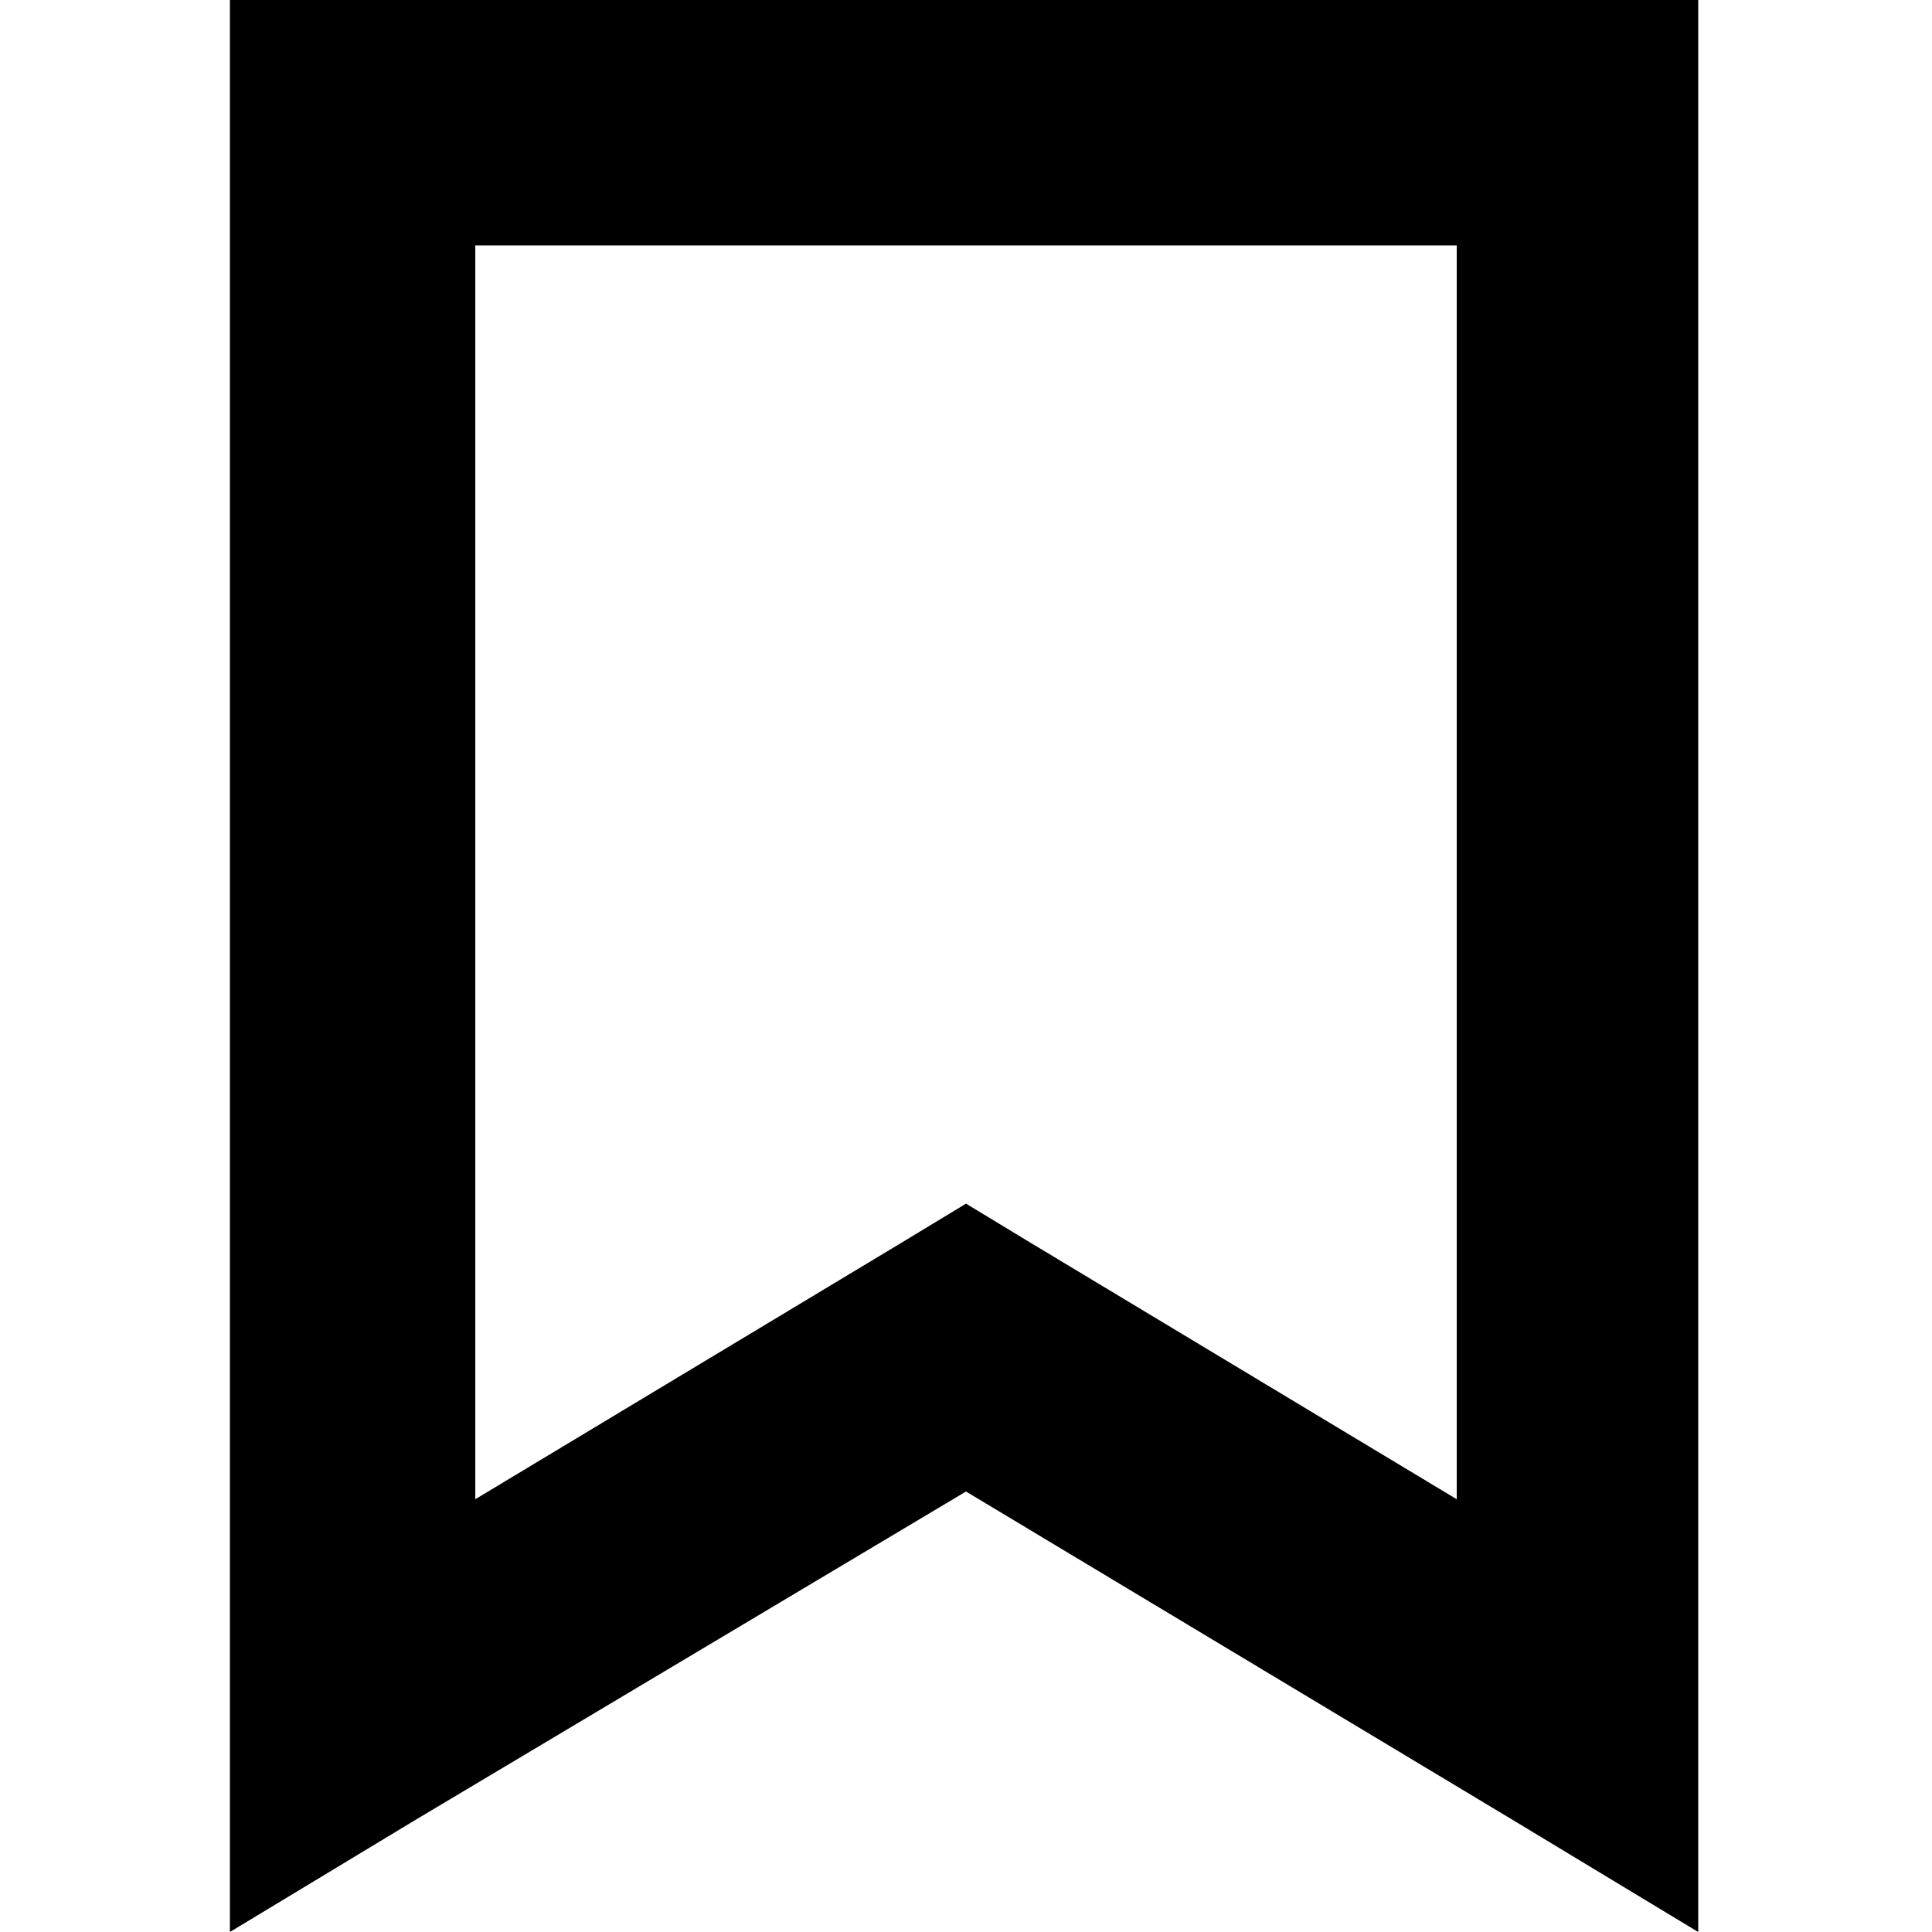
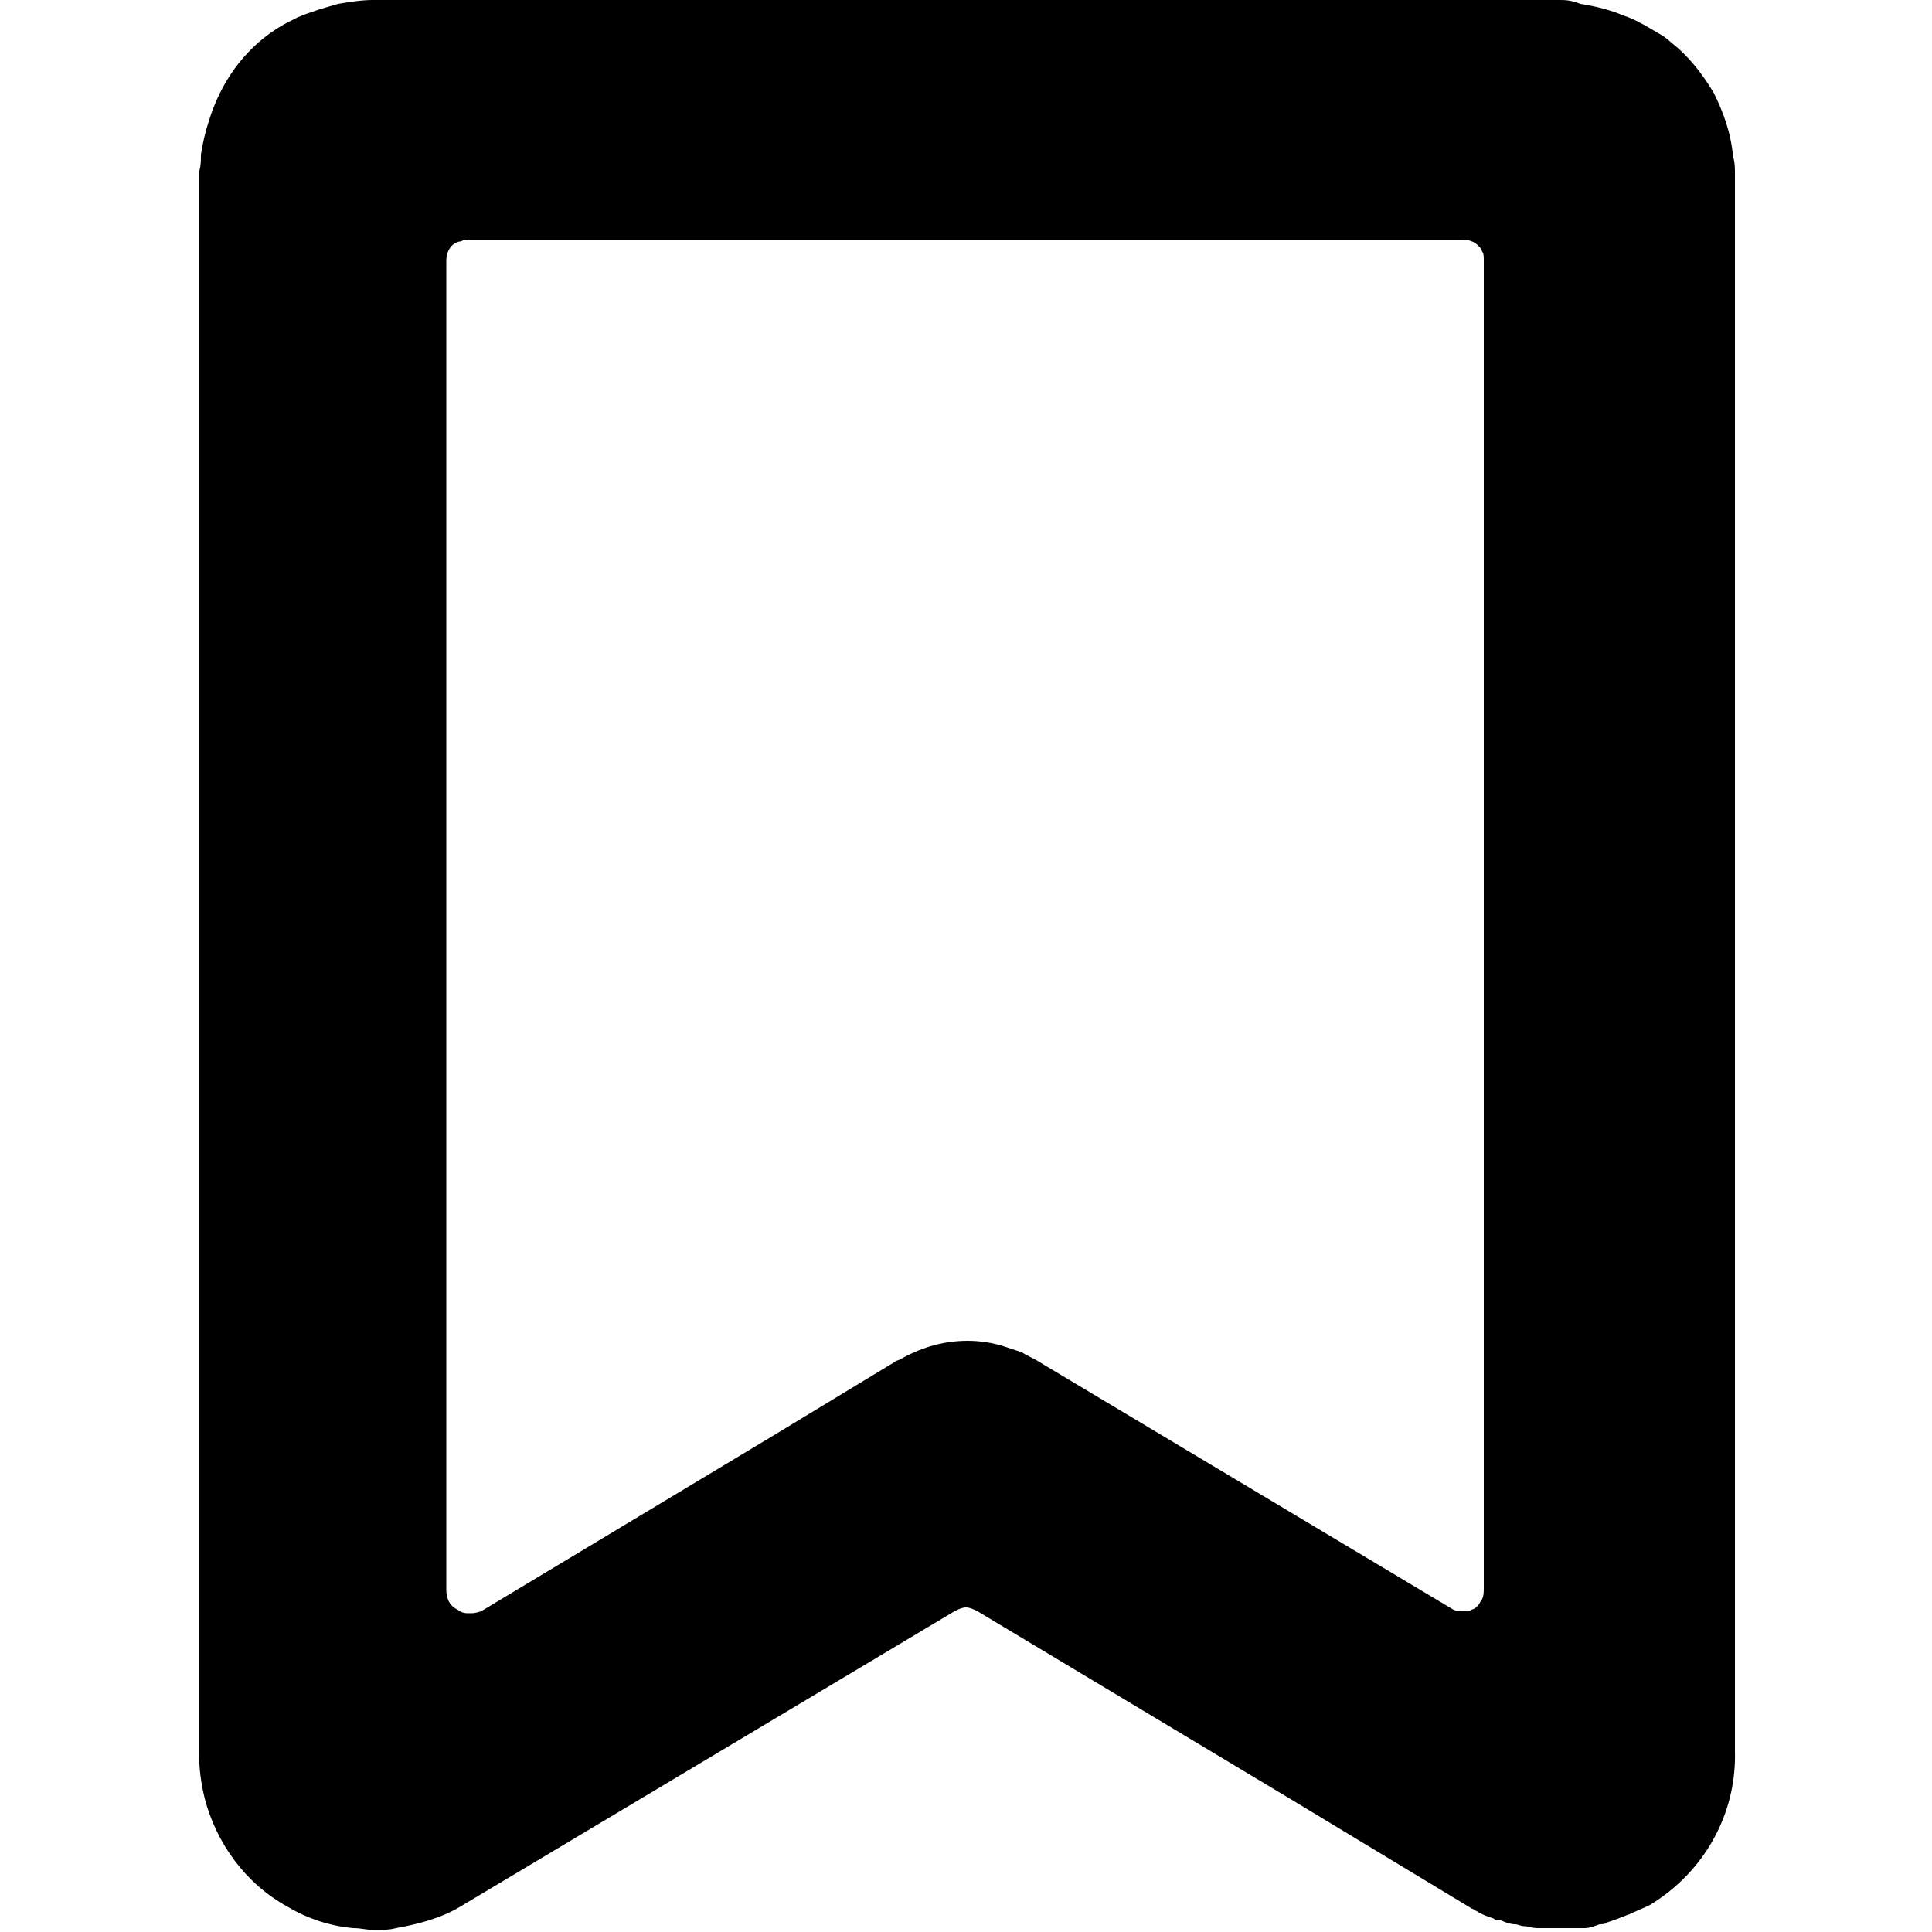
- <svg xmlns="http://www.w3.org/2000/svg" viewBox="0 0 100 100">
-   <path d="M11.9 0h76v100l-9.6-5.8-28.3-17-28.5 17-9.6 5.8V0zm12.7 12.7v64.9l22.1-13.3 3.3-2 3.3 2 22.1 13.3V12.7H24.6z" fill-rule="evenodd" clip-rule="evenodd" />
+ <svg xmlns="http://www.w3.org/2000/svg" xml:space="preserve" style="enable-background: new 0 0 100 100" viewBox="0 0 100 100">
+   <path d="m80.2 94.3-.4-.1s-.4-.1-.5-.2c-.1 0-.4-.2-.5-.2L53.3 78.5c-1-.6-2.2-.9-3.4-.9-1.2 0-2.4.3-3.4.9L20.9 93.9c-.3.2-.7.3-1.1.4H19c-.4-.1-.8-.2-1.2-.4l-.1-.1c-.8-.4-1.4-1.2-1.6-2.1-.1-.3-.1-.6-.1-.9V8.7c0-.2.1-.4.1-.6.2-.7.7-1.3 1.3-1.8.1 0 .2-.1.4-.2.3-.1.5-.2.8-.3.2 0 .4-.1.7-.1H80.9c.2 0 .4.1.6.1.1 0 .2.1.3.1.2.1.4.2.5.3.1.1.2.1.3.2.3.3.6.6.8 1 .2.4.3.8.4 1.2v82.2c0 1.2-.6 2.3-1.6 3-.1 0-.2.1-.3.1-.1 0-.1.1-.2.1s-.2.1-.3.1c-.1 0-.5.1-.5.1h-.5l-.2.1zm-7.8-6.1c1.1.6 2.2.9 3.4.9 1.2 0 2.3-.3 3.3-.9l.1-.1c.5-.3 1-.7 1.4-1.2.4-.4.7-.9 1-1.4.6-1.1.9-2.2.8-3.4V13.5c0-.9-.2-1.8-.5-2.6s-.8-1.5-1.5-2.2c-1.3-1.3-3-2-4.8-2H24.2c-1 0-1.8.3-2.1.4-1 .3-1.9.9-2.6 1.6-1.3 1.3-2 3-2 4.8v68.7c0 1.9.8 3.8 2.2 5.1.5.4.9.8 1.5 1 1 .5 2.1.8 3.2.8 1.2 0 2.3-.3 3.3-.9l21.5-12.9.2-.1c.2-.1.5-.2.7-.2.1 0 .3 0 .4.1.1 0 .1 0 .2.1.1 0 .1.1.2.1l1.4.9h.1l20 12z" />
+   <path d="M80.7 0H19.3c-.6 0-1.2.1-1.8.2-.7.2-1.4.4-2.1.7-.4.2-.8.4-1.1.6-1.7 1.1-2.9 2.8-3.5 4.8-.2.6-.3 1.1-.4 1.7 0 .3 0 .6-.1.9v81.8c0 .8.1 1.6.3 2.4.6 2.3 2.1 4.4 4.3 5.6 1 .6 2.2 1 3.4 1.1.4 0 .7.1 1.1.1.4 0 .7 0 1.1-.1 1.1-.2 2.3-.5 3.3-1.1l25.6-15.3c.2-.1.4-.2.6-.2.2 0 .4.1.6.2l16 9.6 9.6 5.8c.1 0 .1.1.2.1.3.2.6.3.9.4.1.1.3.1.4.1.2.1.5.2.7.2.2 0 .3.1.5.1s.4.1.7.1H82c.3 0 .5-.1.8-.2.1 0 .3 0 .4-.1.3-.1.6-.2.8-.3.1 0 .2-.1.3-.1.4-.2.7-.3 1.1-.5 2.8-1.7 4.5-4.7 4.4-8V9c0-.3 0-.6-.1-.9-.1-1.2-.5-2.3-1-3.3-.6-1-1.3-1.9-2.2-2.6-.2-.2-.5-.4-.7-.5-.5-.3-1-.6-1.5-.8-.3-.1-.5-.2-.8-.3-.6-.2-1.1-.3-1.7-.4-.5-.2-.8-.2-1.1-.2zM24.3 83.5c-.2 0-.3 0-.5-.1-.1-.1-.2-.1-.3-.2-.3-.2-.4-.6-.4-.9V13.5c0-.3.1-.6.3-.8.1-.1.3-.2.4-.2.1 0 .2-.1.3-.1h51.6c.3 0 .6.1.8.3.1.1.2.2.2.3.1.1.1.3.1.4v68.8c0 .2 0 .4-.1.6-.1.1-.1.2-.2.3-.1.1-.2.2-.3.2-.1.1-.3.1-.5.1s-.3 0-.5-.1l-10.7-6.4-10.7-6.4c-.3-.2-.6-.3-.9-.5l-.9-.3c-.6-.2-1.3-.3-1.9-.3-1.2 0-2.3.3-3.4.9-.1.1-.3.1-.4.2l-6.1 3.7-15.3 9.2c-.3.1-.4.1-.6.1z" />
</svg>
